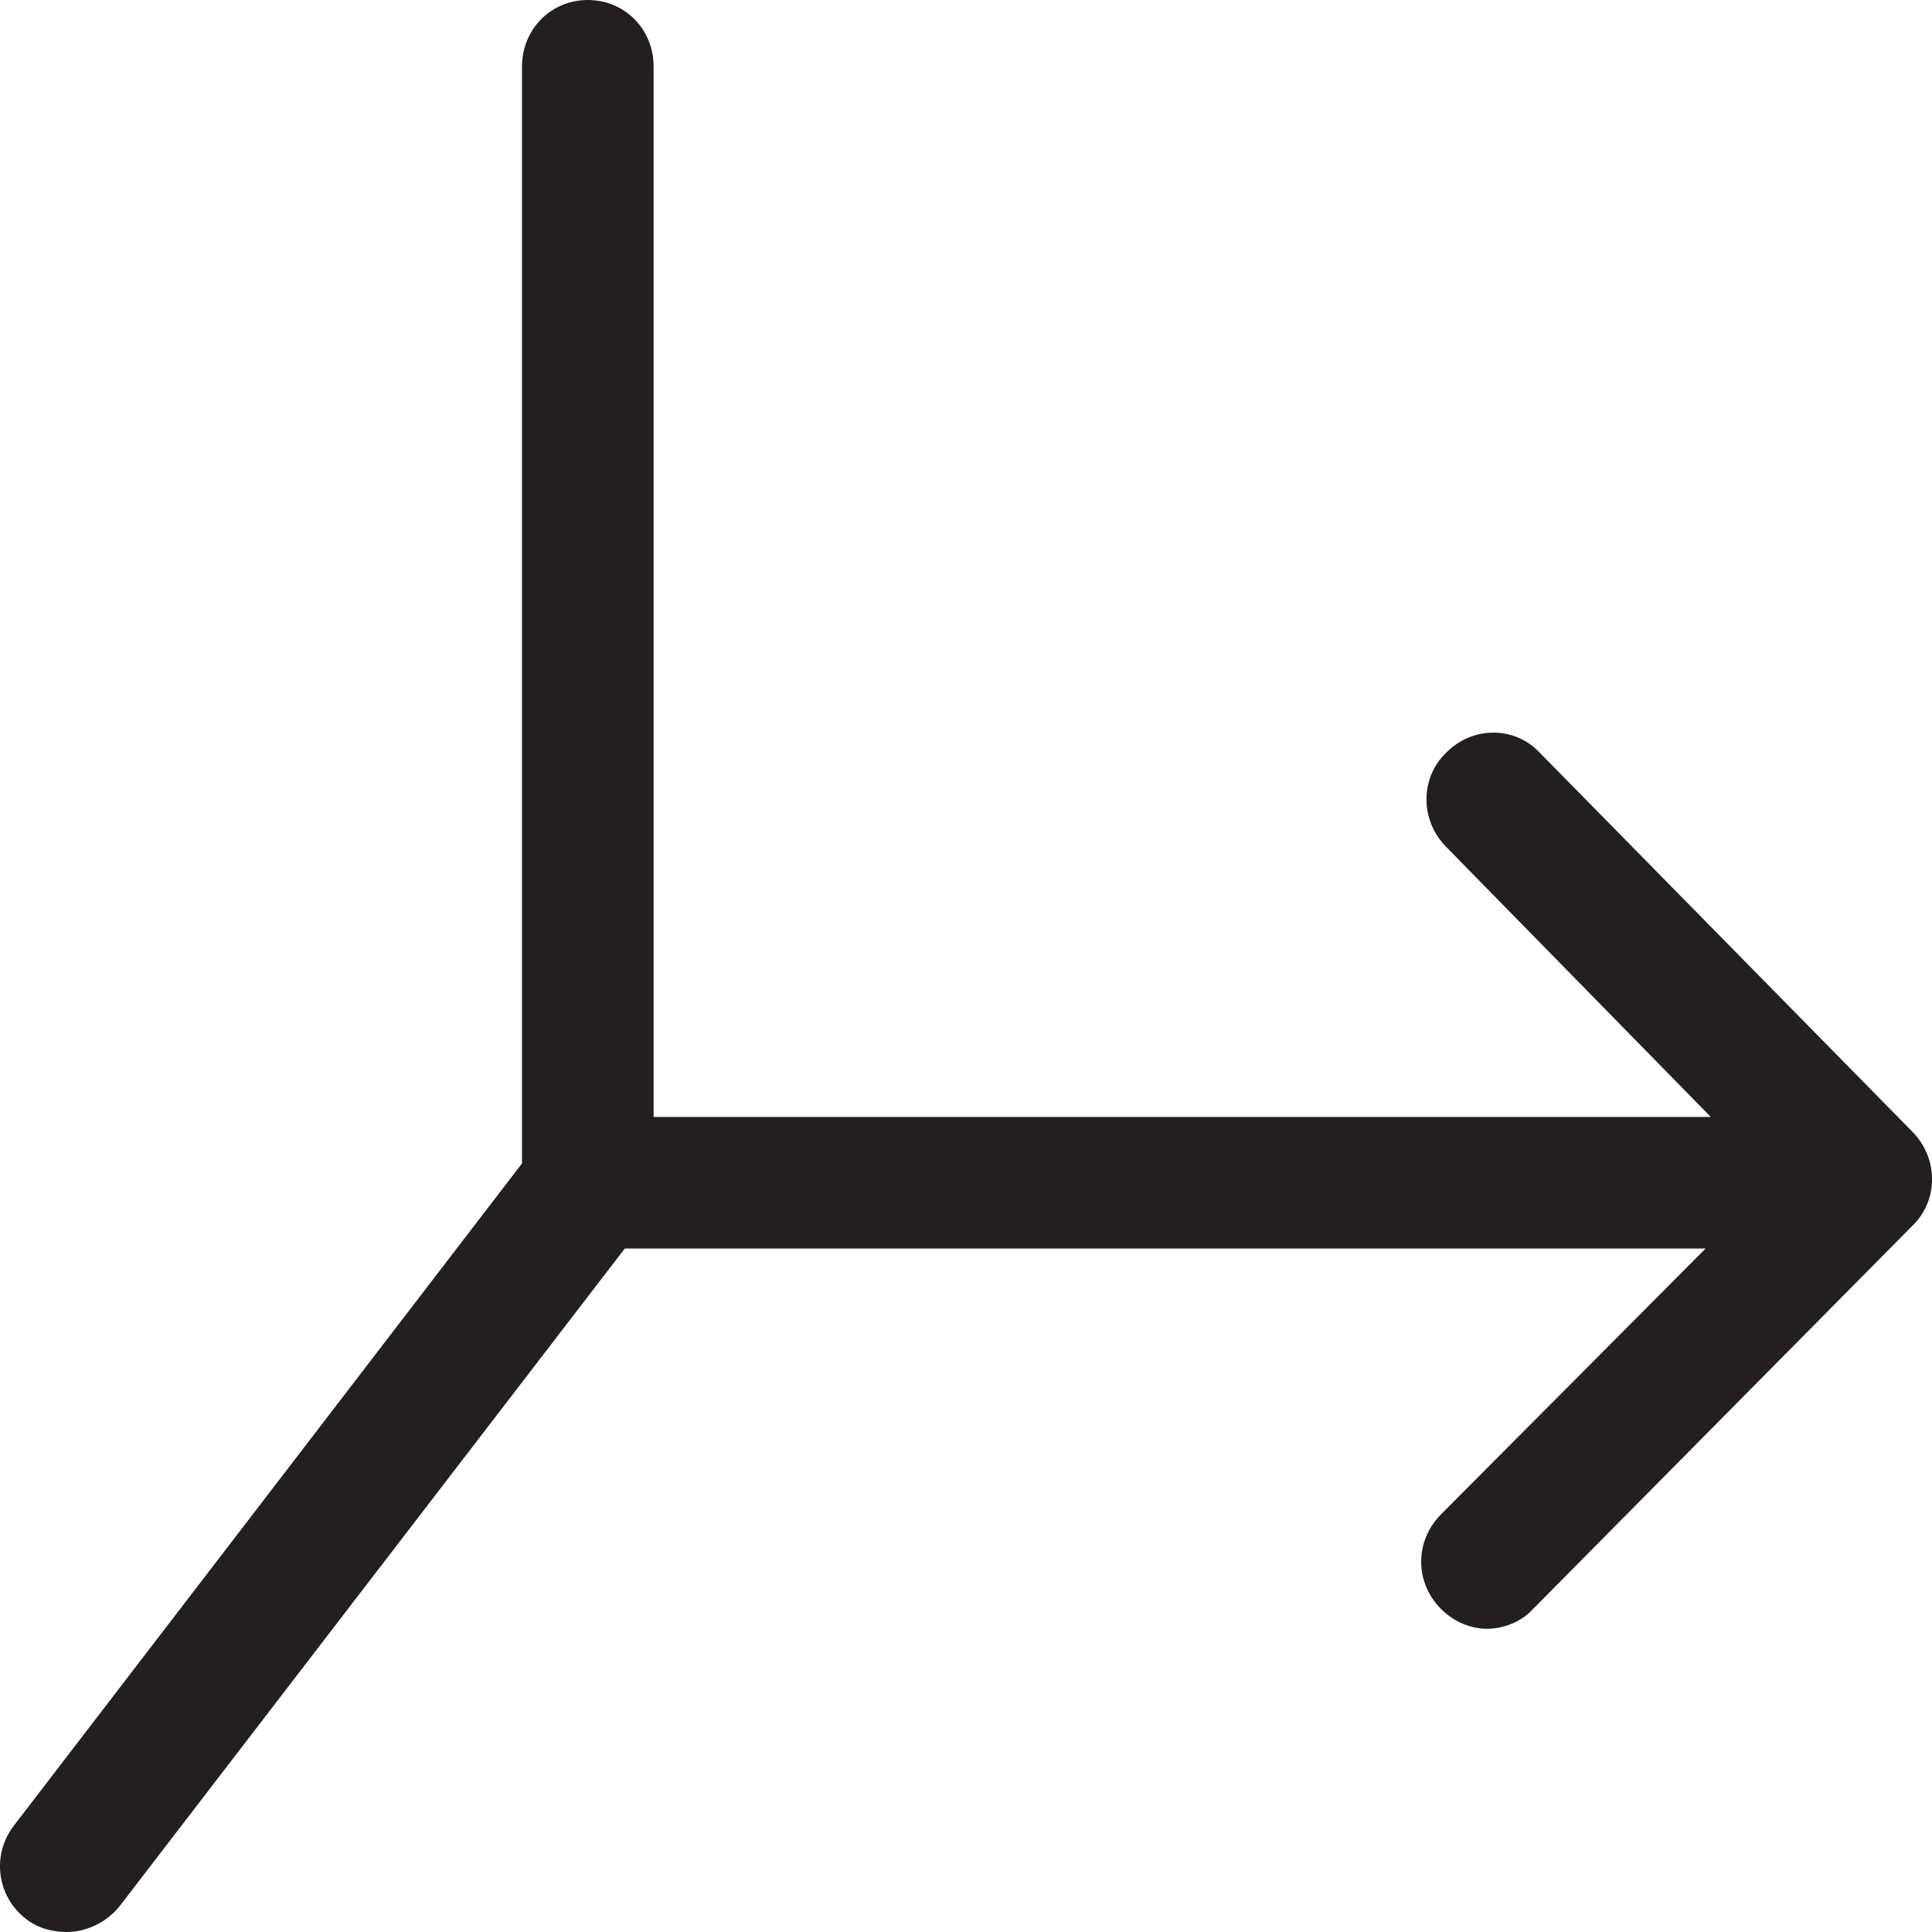
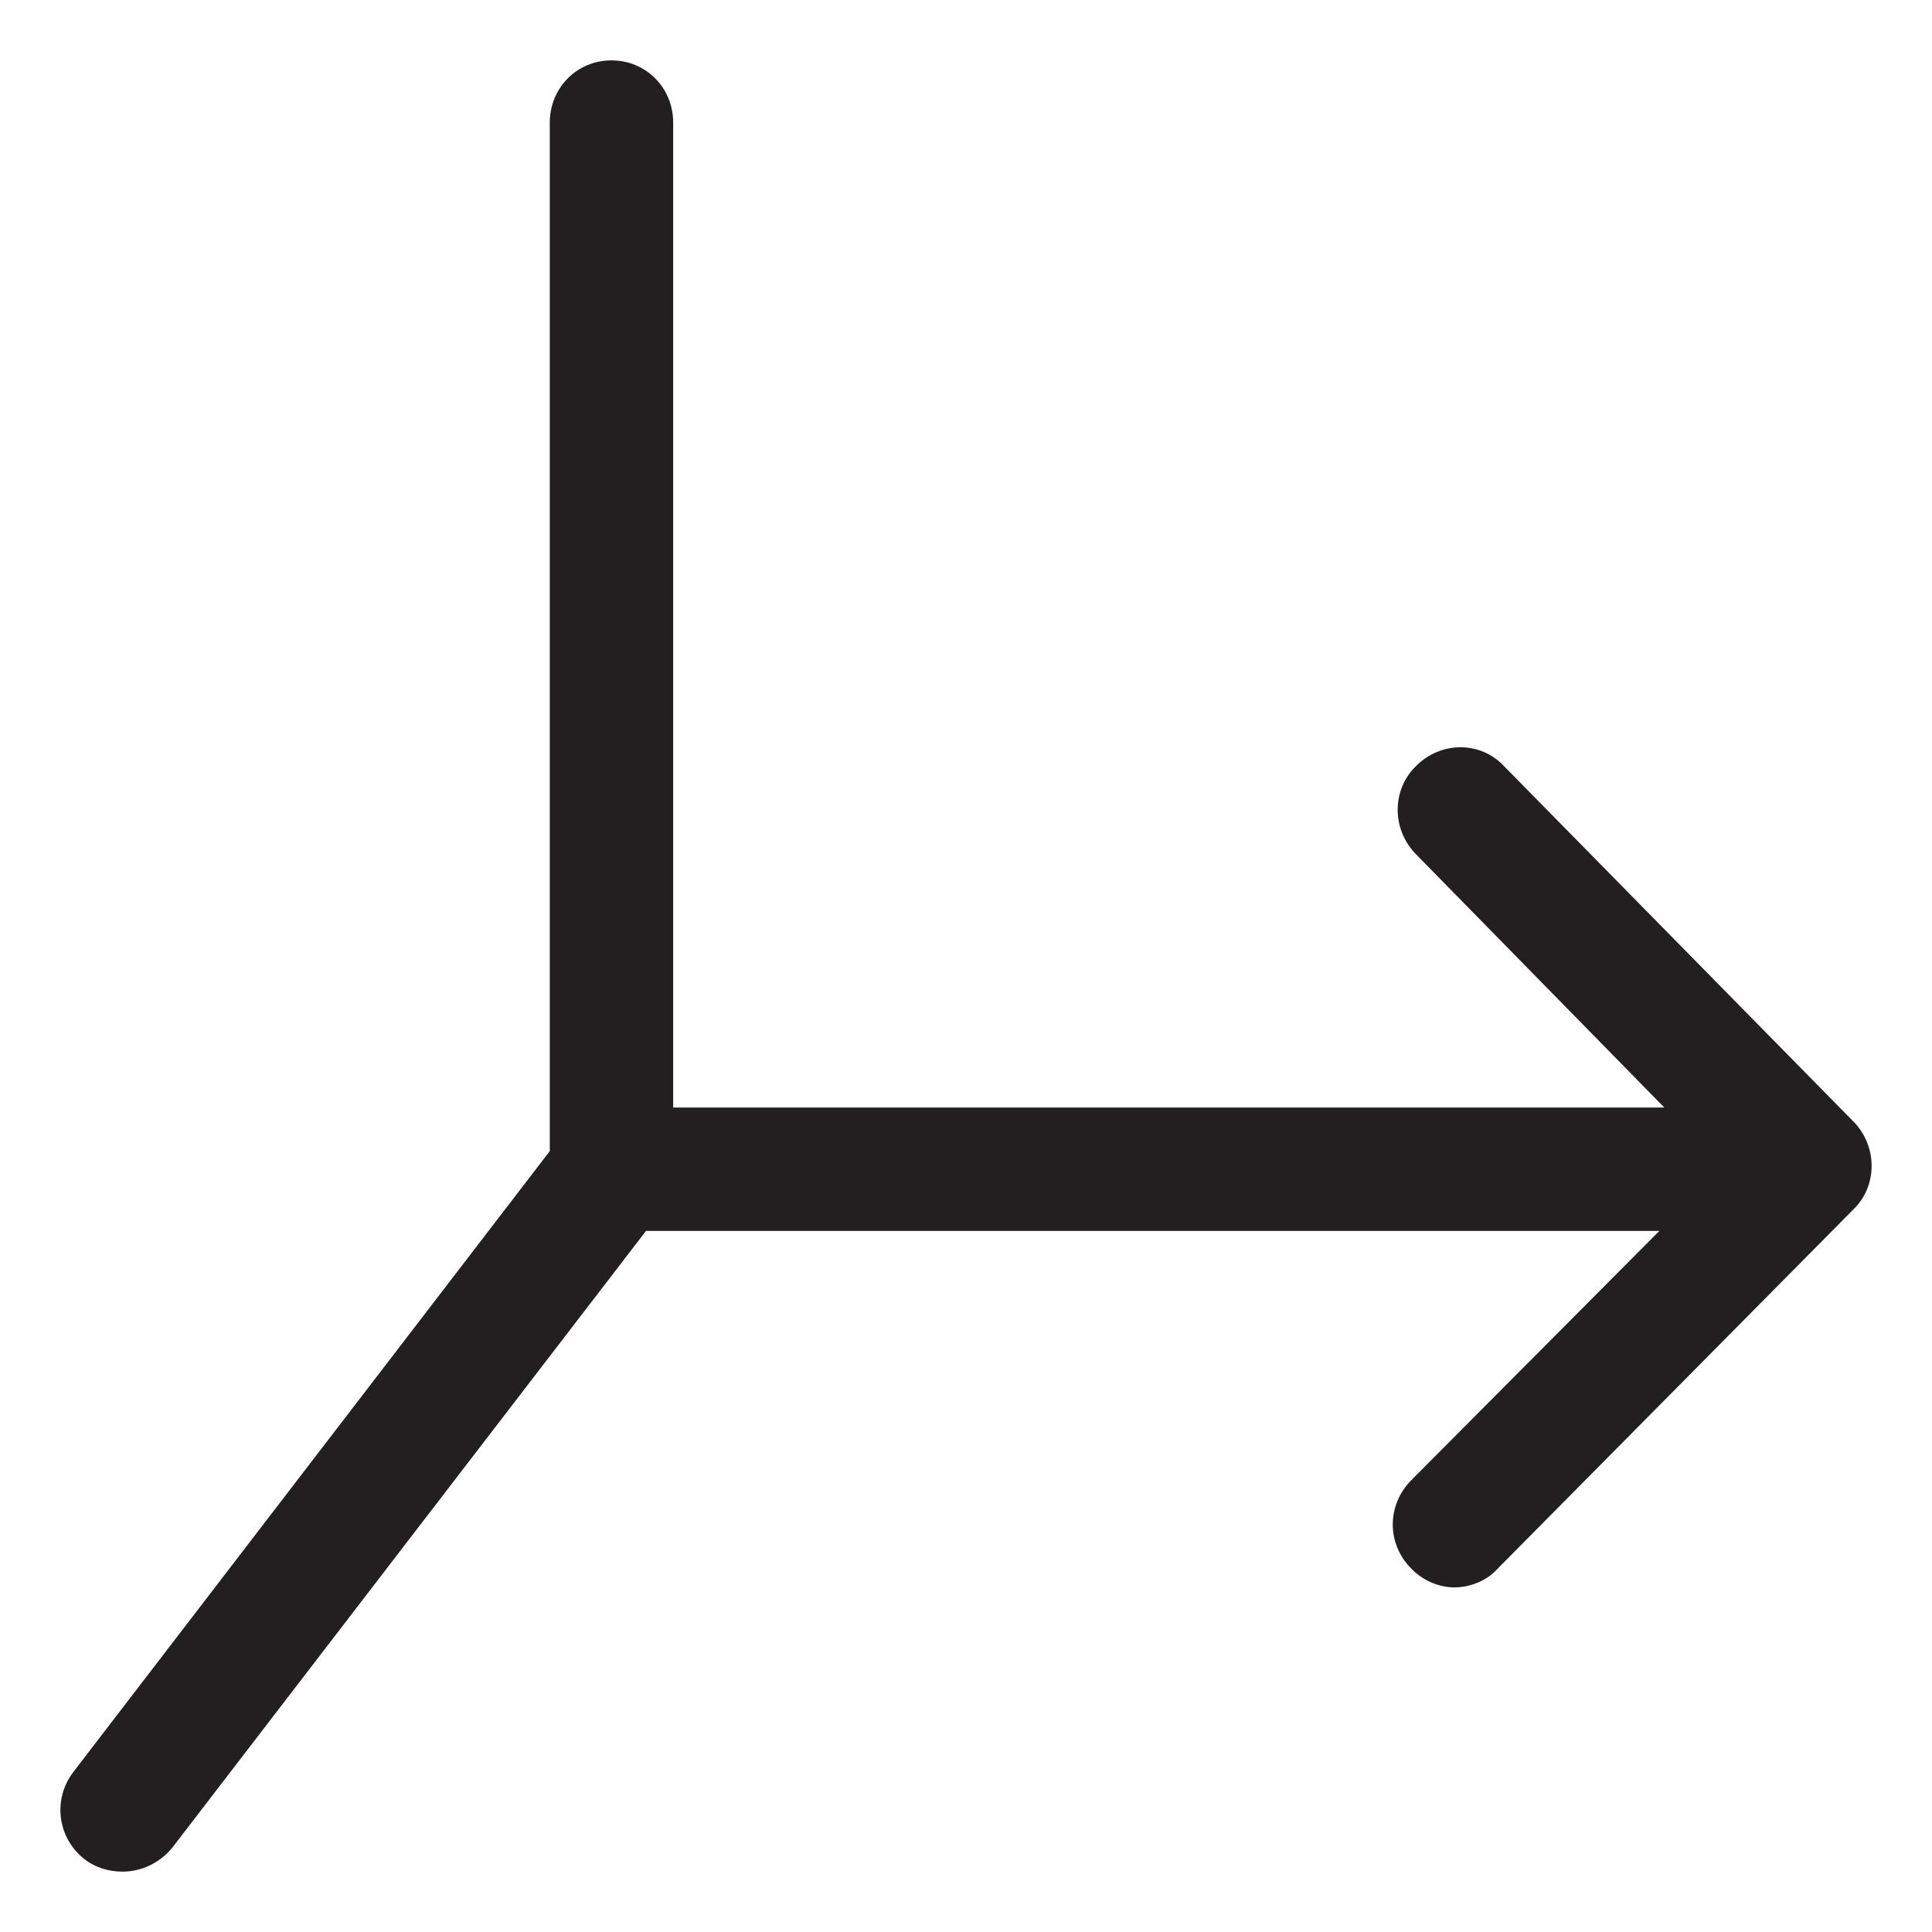
<svg xmlns="http://www.w3.org/2000/svg" width="16" height="16" viewBox="0 0 16 16" fill="none">
-   <path d="M15.847 9.382L12.751 6.233C12.544 6.012 12.195 6.012 11.977 6.233C11.759 6.442 11.759 6.794 11.977 7.014L14.168 9.25H5.413V0.551C5.413 0.242 5.174 0 4.868 0C4.563 0 4.323 0.242 4.323 0.551V9.635L0.115 15.119C-0.071 15.361 -0.027 15.703 0.213 15.89C0.311 15.967 0.431 16 0.551 16C0.714 16 0.878 15.923 0.987 15.791L5.174 10.34H14.125L11.933 12.542C11.715 12.763 11.715 13.104 11.933 13.324C12.042 13.434 12.184 13.489 12.315 13.489C12.446 13.489 12.598 13.434 12.697 13.324L15.836 10.153C16.055 9.944 16.055 9.591 15.836 9.371L15.847 9.382Z" fill="#231F20" />
+   <path d="M15.357 9.296L12.454 6.343C12.26 6.137 11.933 6.137 11.728 6.343C11.524 6.539 11.524 6.87 11.728 7.076L13.783 9.172H5.575V1.016C5.575 0.727 5.35 0.5 5.064 0.5C4.778 0.5 4.553 0.727 4.553 1.016V9.533L0.608 14.674C0.434 14.901 0.475 15.221 0.7 15.397C0.792 15.469 0.904 15.5 1.016 15.5C1.17 15.5 1.323 15.428 1.425 15.304L5.35 10.194H13.742L11.688 12.258C11.483 12.465 11.483 12.785 11.688 12.991C11.79 13.095 11.923 13.146 12.045 13.146C12.168 13.146 12.311 13.095 12.403 12.991L15.347 10.018C15.551 9.822 15.551 9.492 15.347 9.285L15.357 9.296Z" fill="#231F20" />
</svg>
